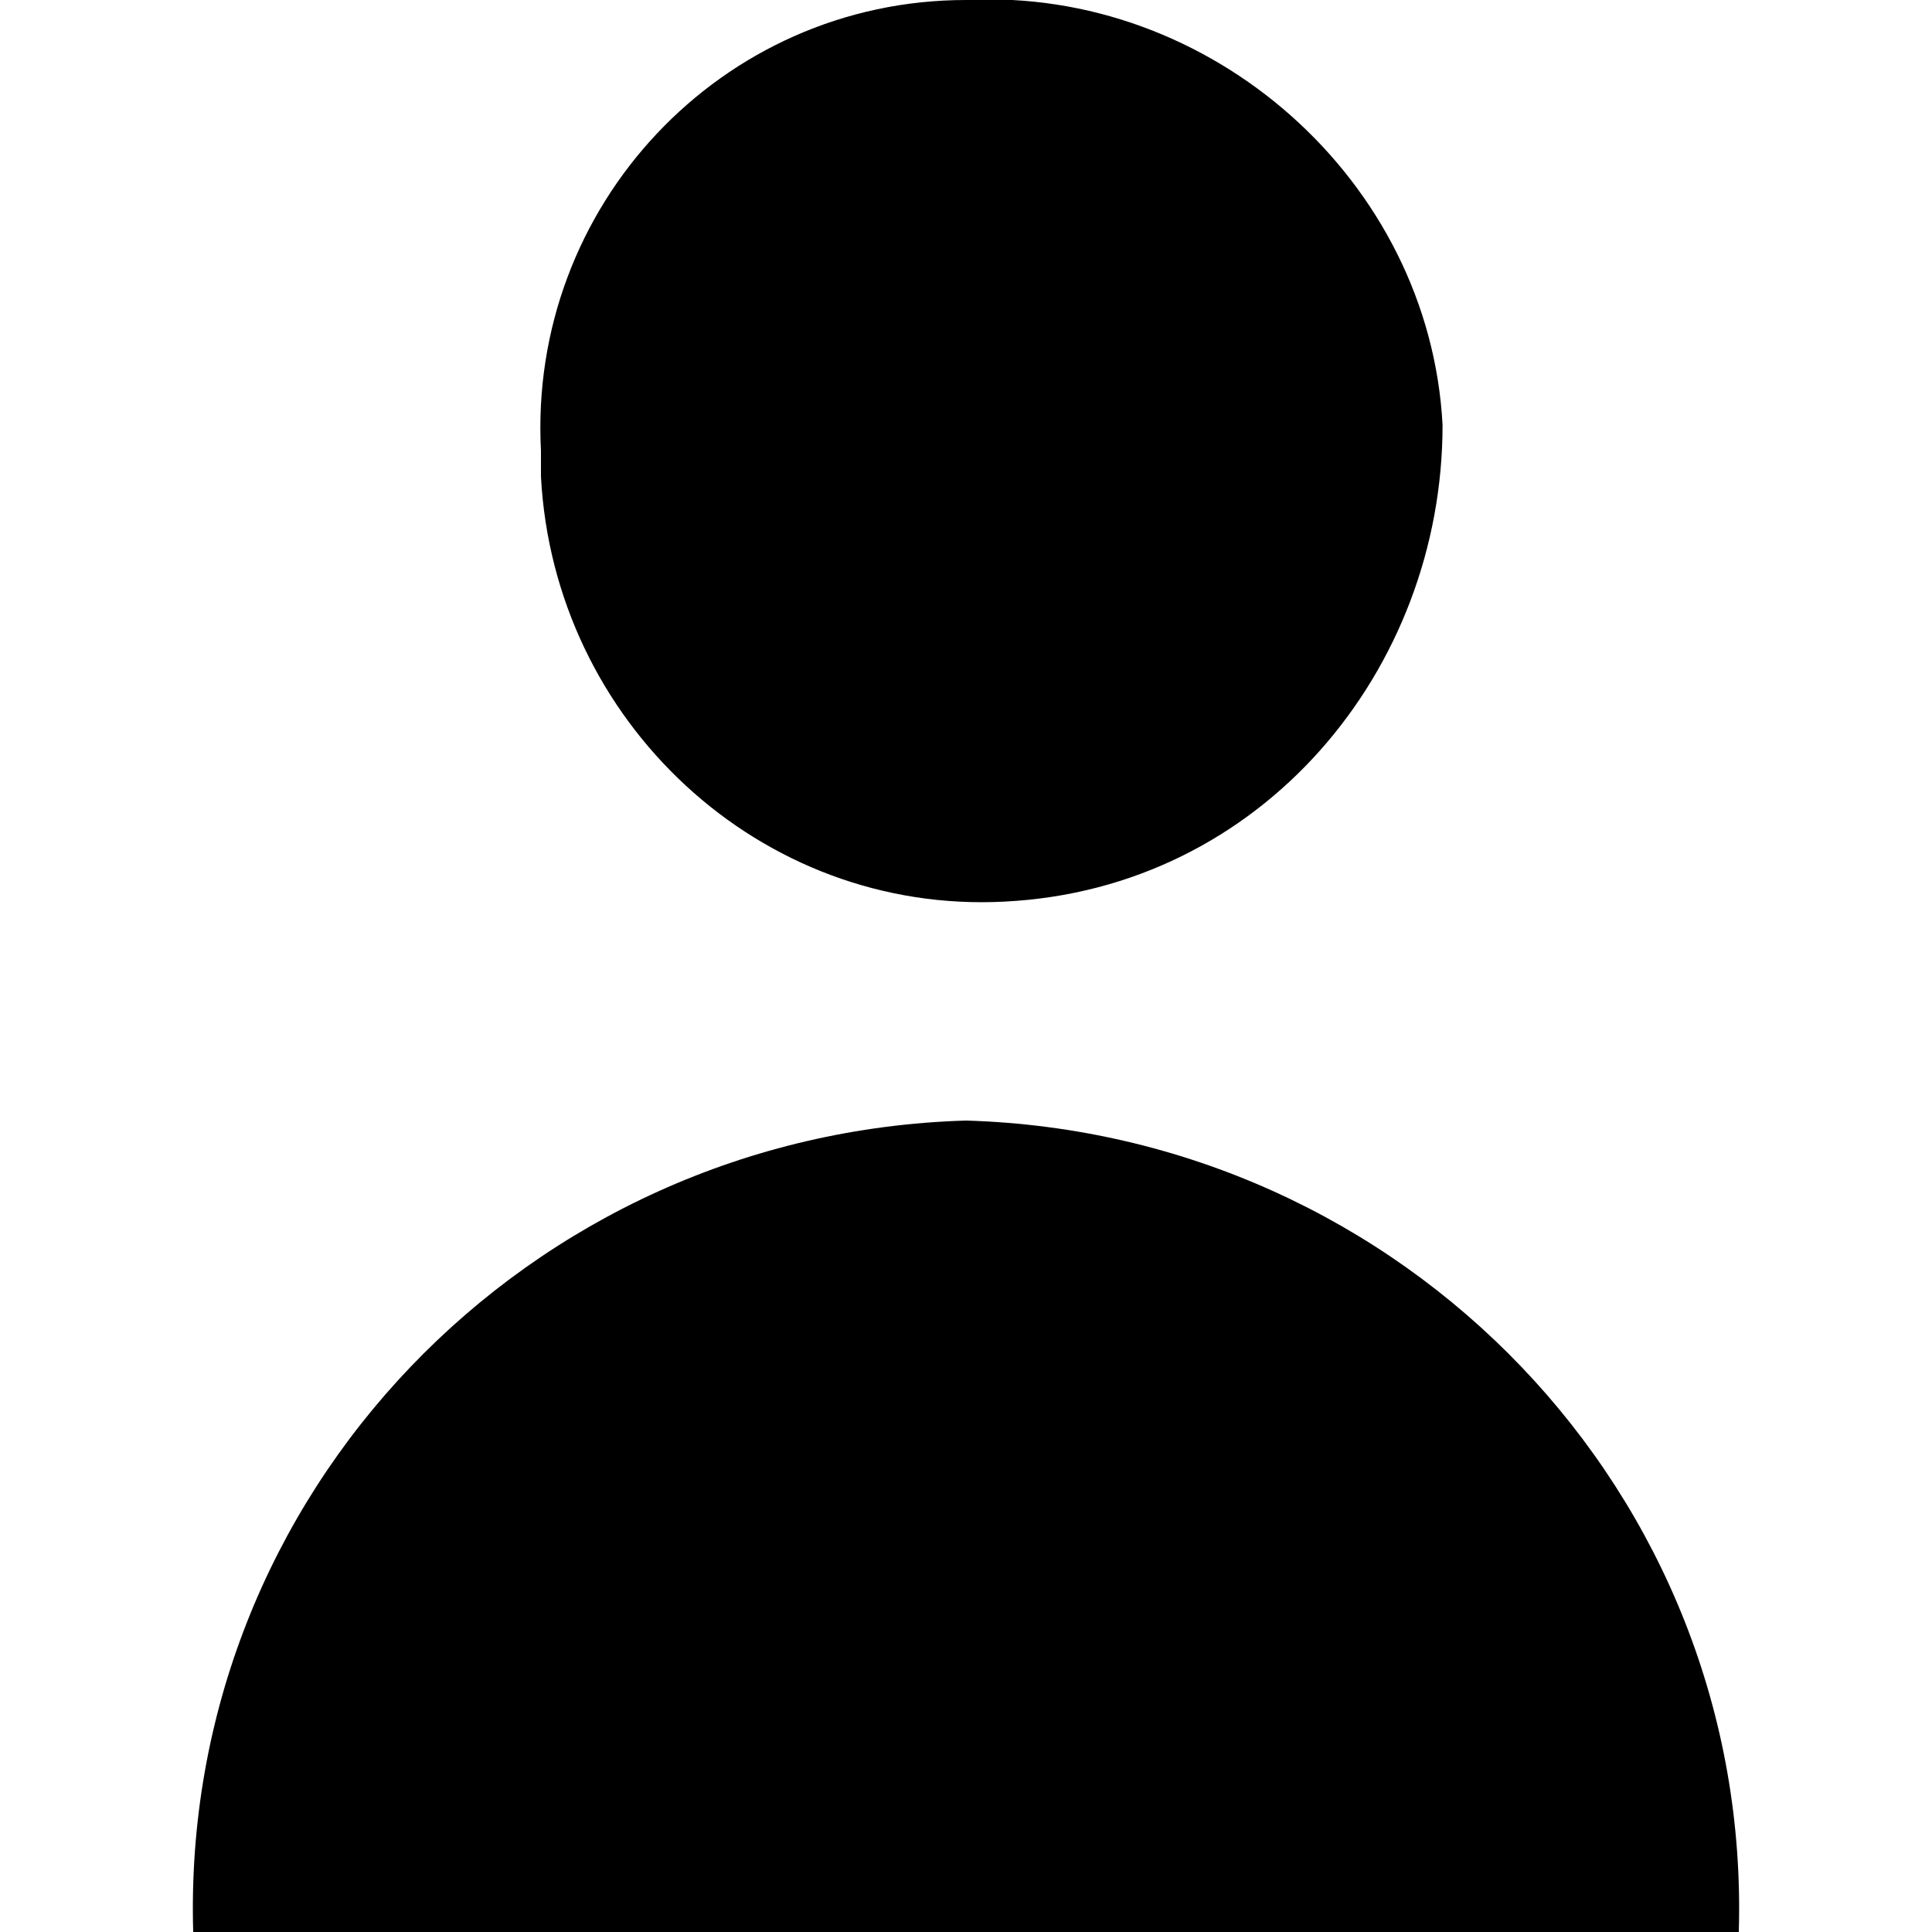
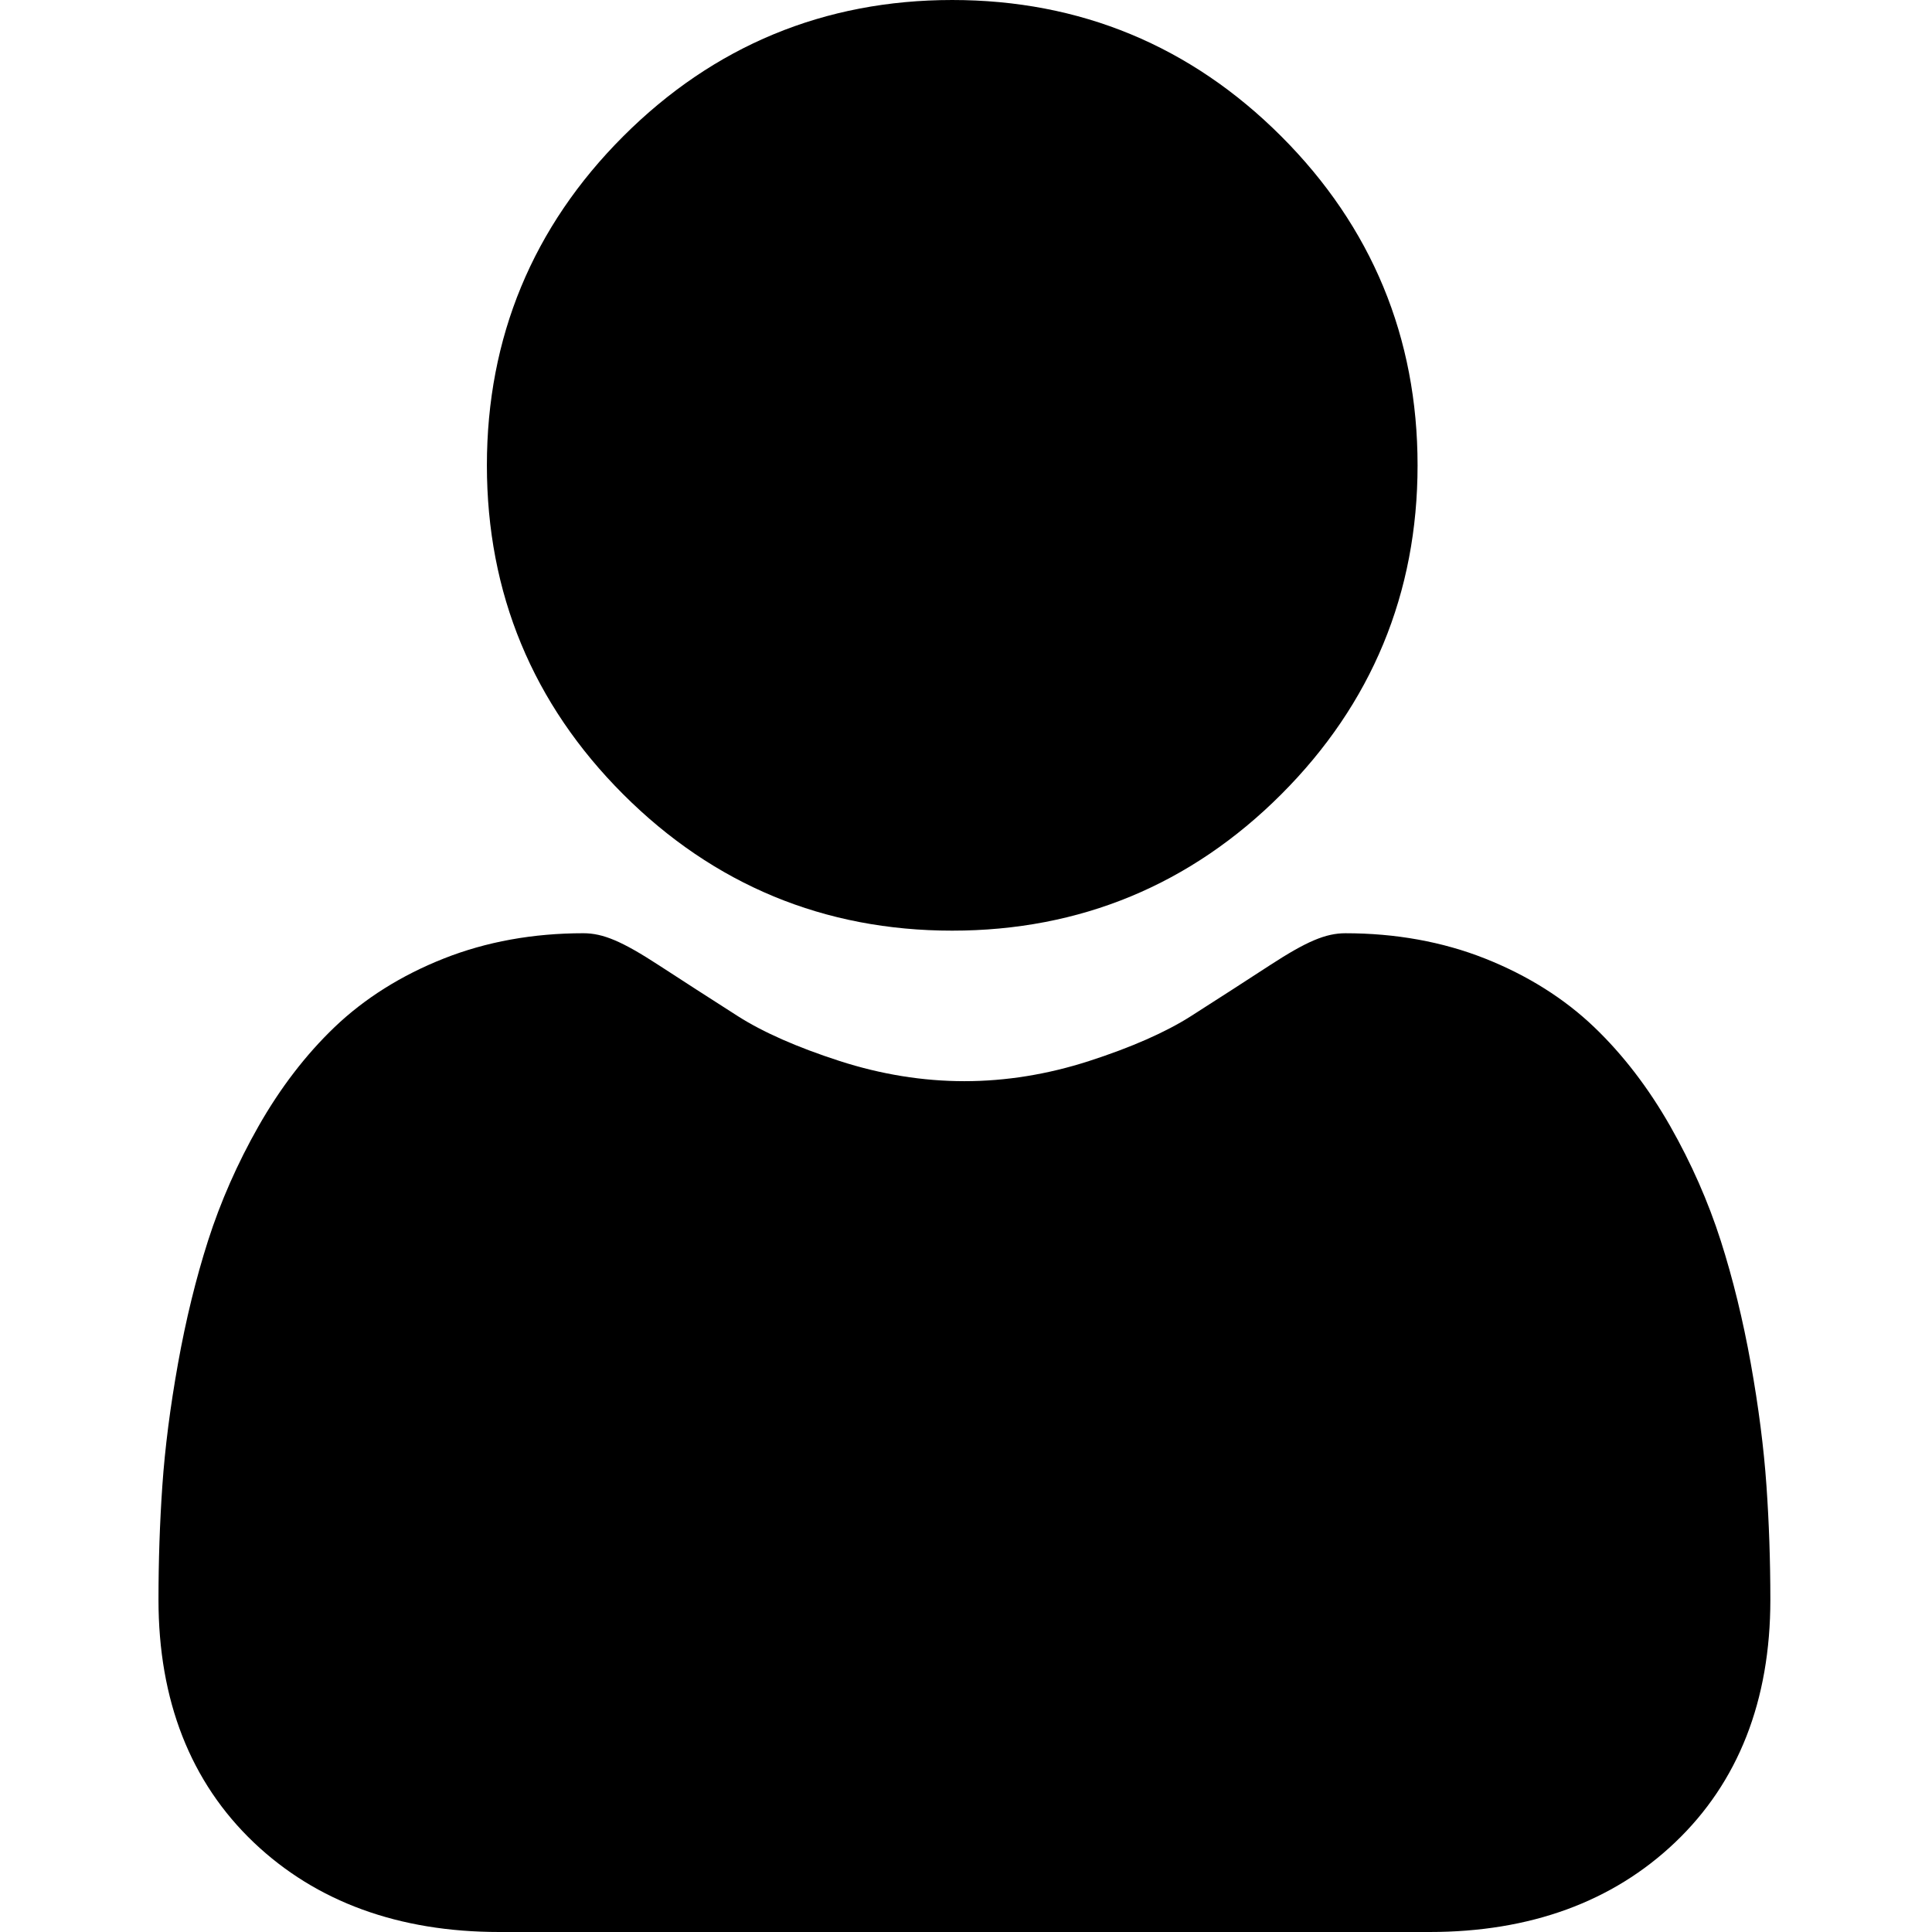
- <svg xmlns="http://www.w3.org/2000/svg" fill="currentColor" version="1.1" id="Слой_1" x="0px" y="0px" viewBox="0 0 15 15" style="enable-background:new 0 0 15 15;" xml:space="preserve">
-   <path d="M7.5,0c1.9-0.1,3.6,1.4,3.7,3.3c0,1.9-1.4,3.6-3.4,3.7C5.9,7.1,4.3,5.6,4.2,3.7c0-0.1,0-0.1,0-0.2C4.1,1.6,5.6,0,7.5,0z   M7.5,8.7c-3.4,0.1-6.1,2.9-6,6.3h12C13.6,11.6,10.9,8.8,7.5,8.7z" />
+ <svg xmlns="http://www.w3.org/2000/svg" fill="currentColor" viewBox="-42 0 512 512.002">
+   <path d="m210.352 246.633c33.883 0 63.223-12.152 87.195-36.129 23.973-23.973 36.125-53.305 36.125-87.191 0-33.875-12.152-63.211-36.129-87.191-23.977-23.969-53.312-36.121-87.191-36.121-33.887 0-63.219 12.152-87.191 36.125s-36.129 53.309-36.129 87.188c0 33.887 12.156 63.223 36.133 87.195 23.977 23.969 53.312 36.125 87.188 36.125zm0 0" />
+   <path d="m426.129 393.703c-.691-9.977-2.09-20.859-4.148-32.352-2.078-11.578-4.754-22.523-7.957-32.527-3.309-10.34-7.809-20.551-13.371-30.336-5.773-10.156-12.555-19-20.164-26.277-7.957-7.613-17.699-13.734-28.965-18.199-11.227-4.441-23.668-6.691-36.977-6.691-5.227 0-10.281 2.145-20.043 8.5-6.008 3.918-13.035 8.449-20.879 13.461-6.707 4.273-15.793 8.277-27.016 11.902-10.949 3.543-22.066 5.34-33.039 5.34-10.973 0-22.086-1.797-33.047-5.34-11.211-3.621-20.297-7.625-26.996-11.898-7.77-4.965-14.801-9.496-20.898-13.469-9.75-6.355-14.809-8.5-20.035-8.5-13.312 0-25.75 2.254-36.973 6.699-11.258 4.457-21.004 10.578-28.969 18.199-7.605 7.281-14.391 16.121-20.156 26.273-5.559 9.785-10.059 19.992-13.371 30.34-3.199 10.004-5.875 20.945-7.953 32.523-2.059 11.477-3.457 22.363-4.148 32.363-.68 9.797-1.023 19.965-1.023 30.234 0 26.727 8.496 48.363 25.25 64.32 16.547 15.746 38.441 23.734 65.066 23.734h246.531c26.625 0 48.512-7.984 65.062-23.734 16.758-15.945 25.254-37.586 25.254-64.324-.004-10.316-.352-20.492-1.035-30.242zm0 0" />
</svg>
